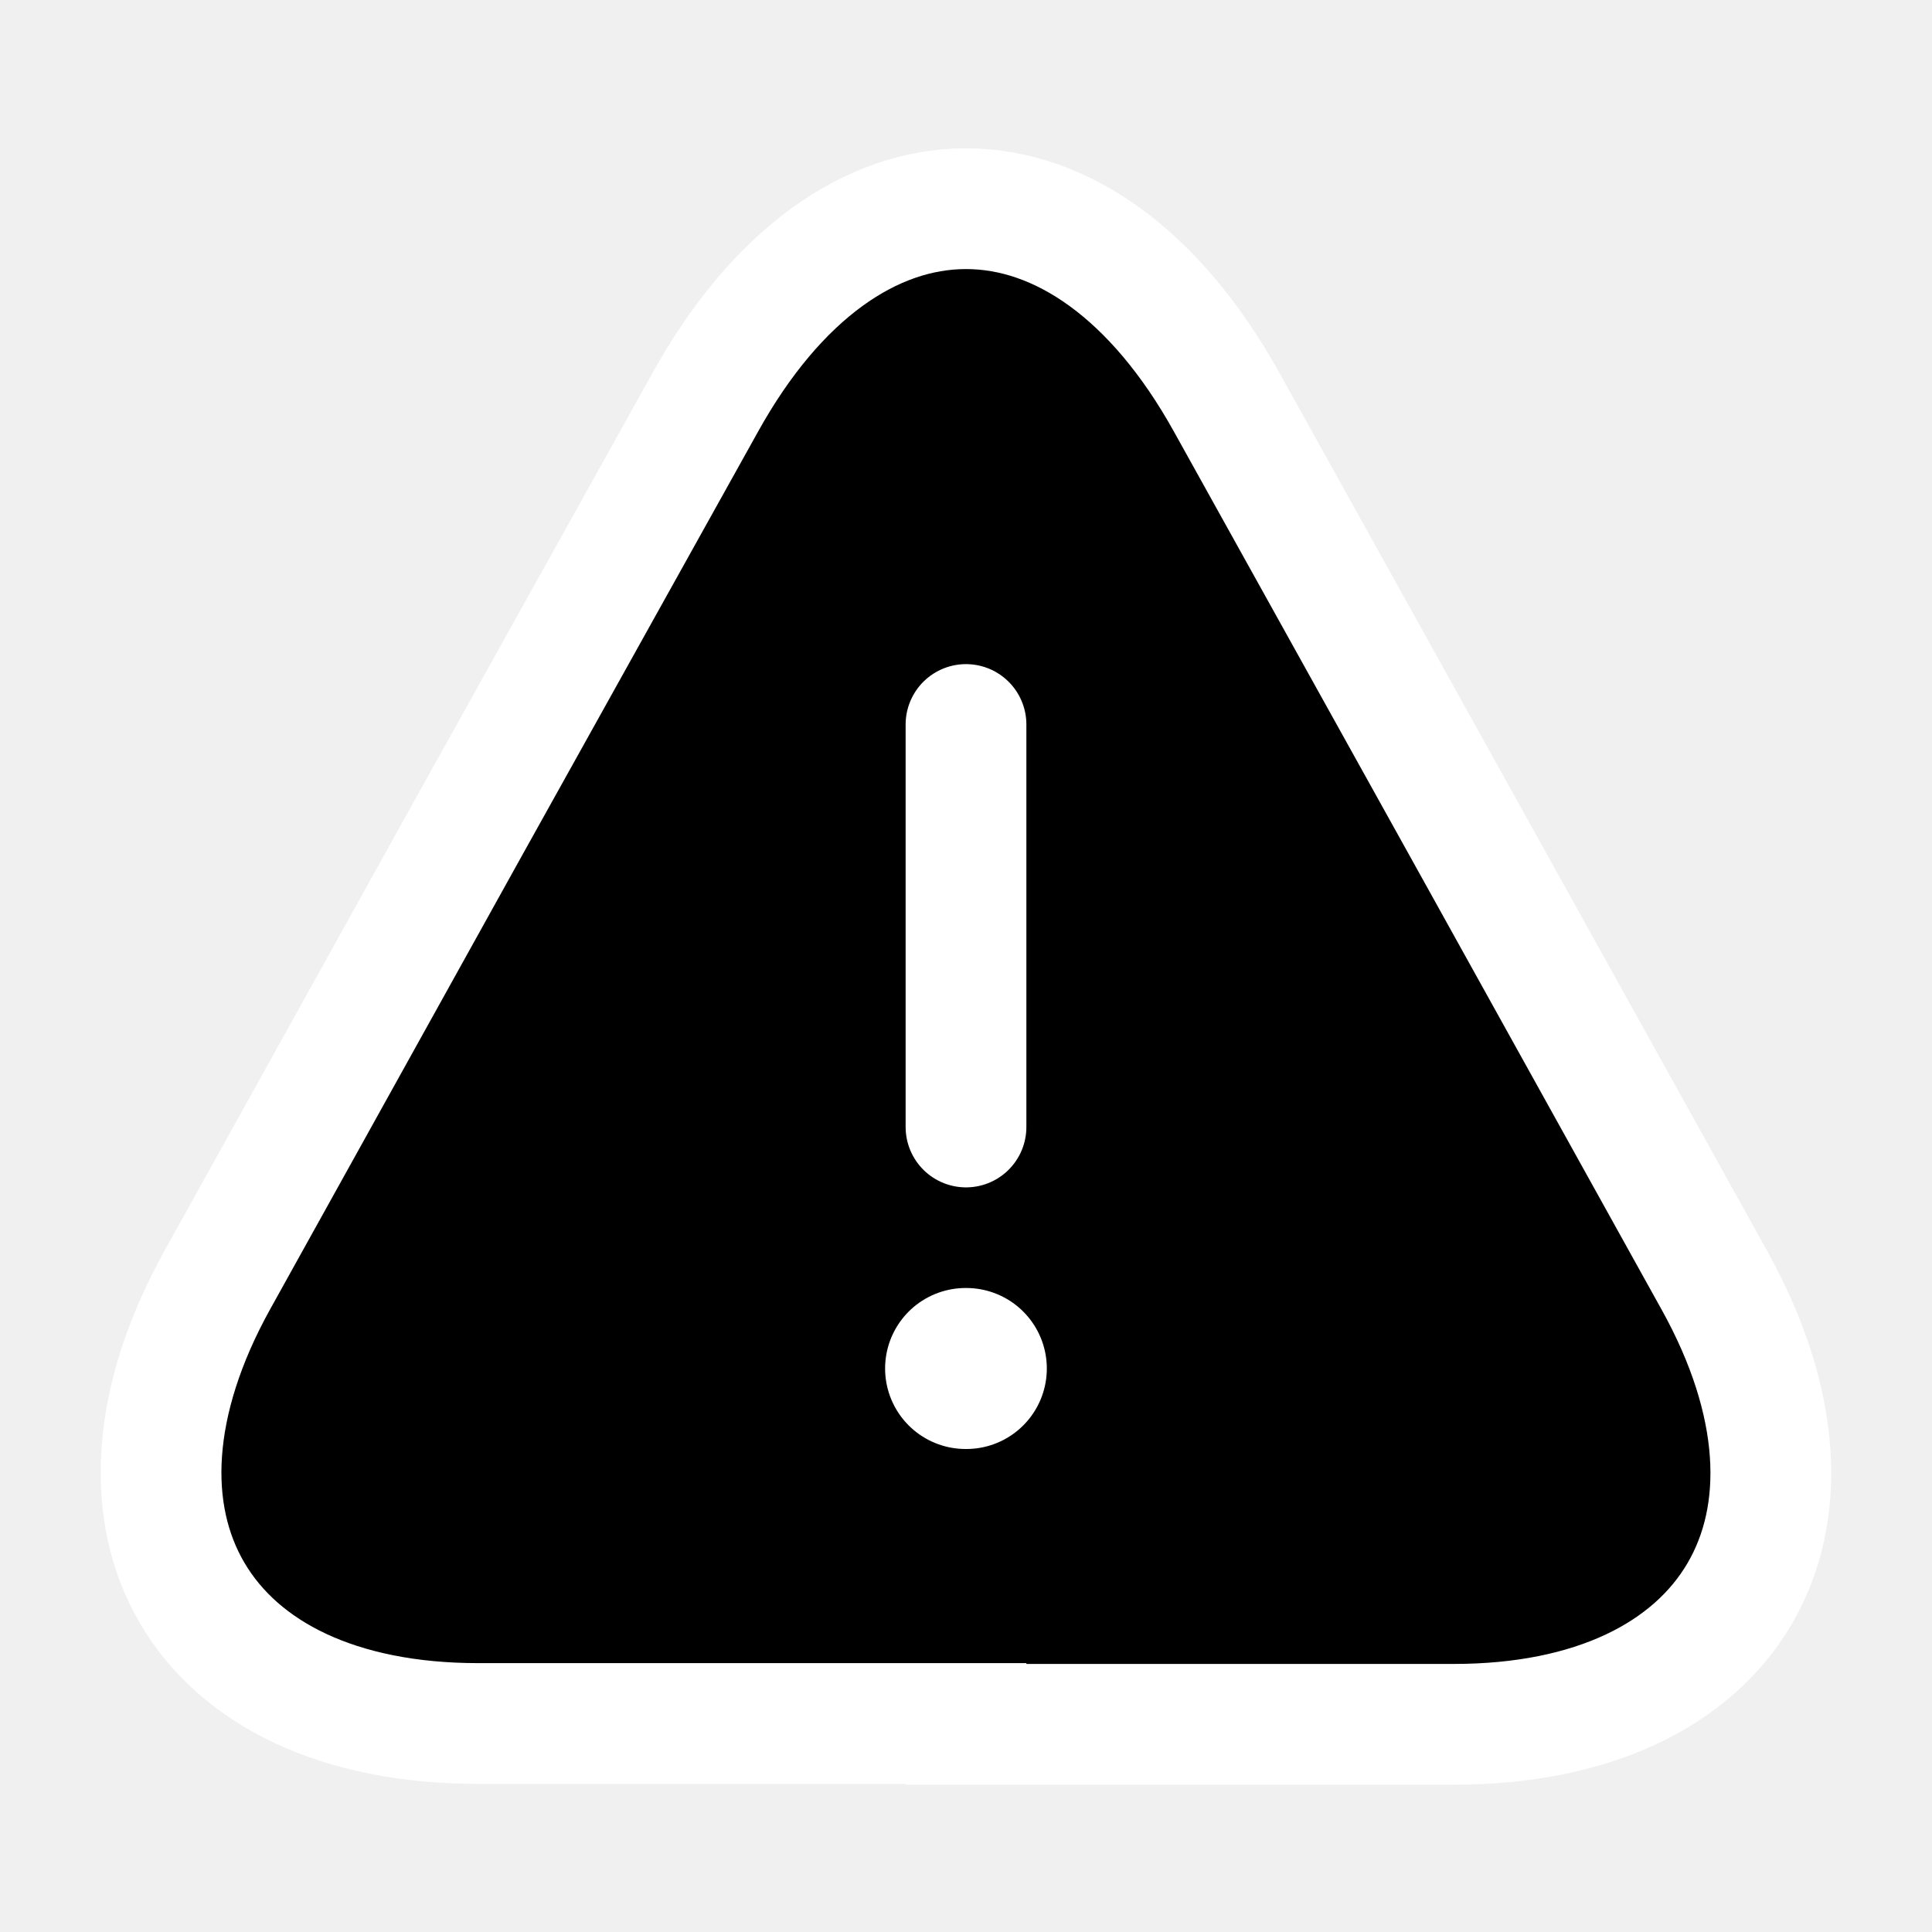
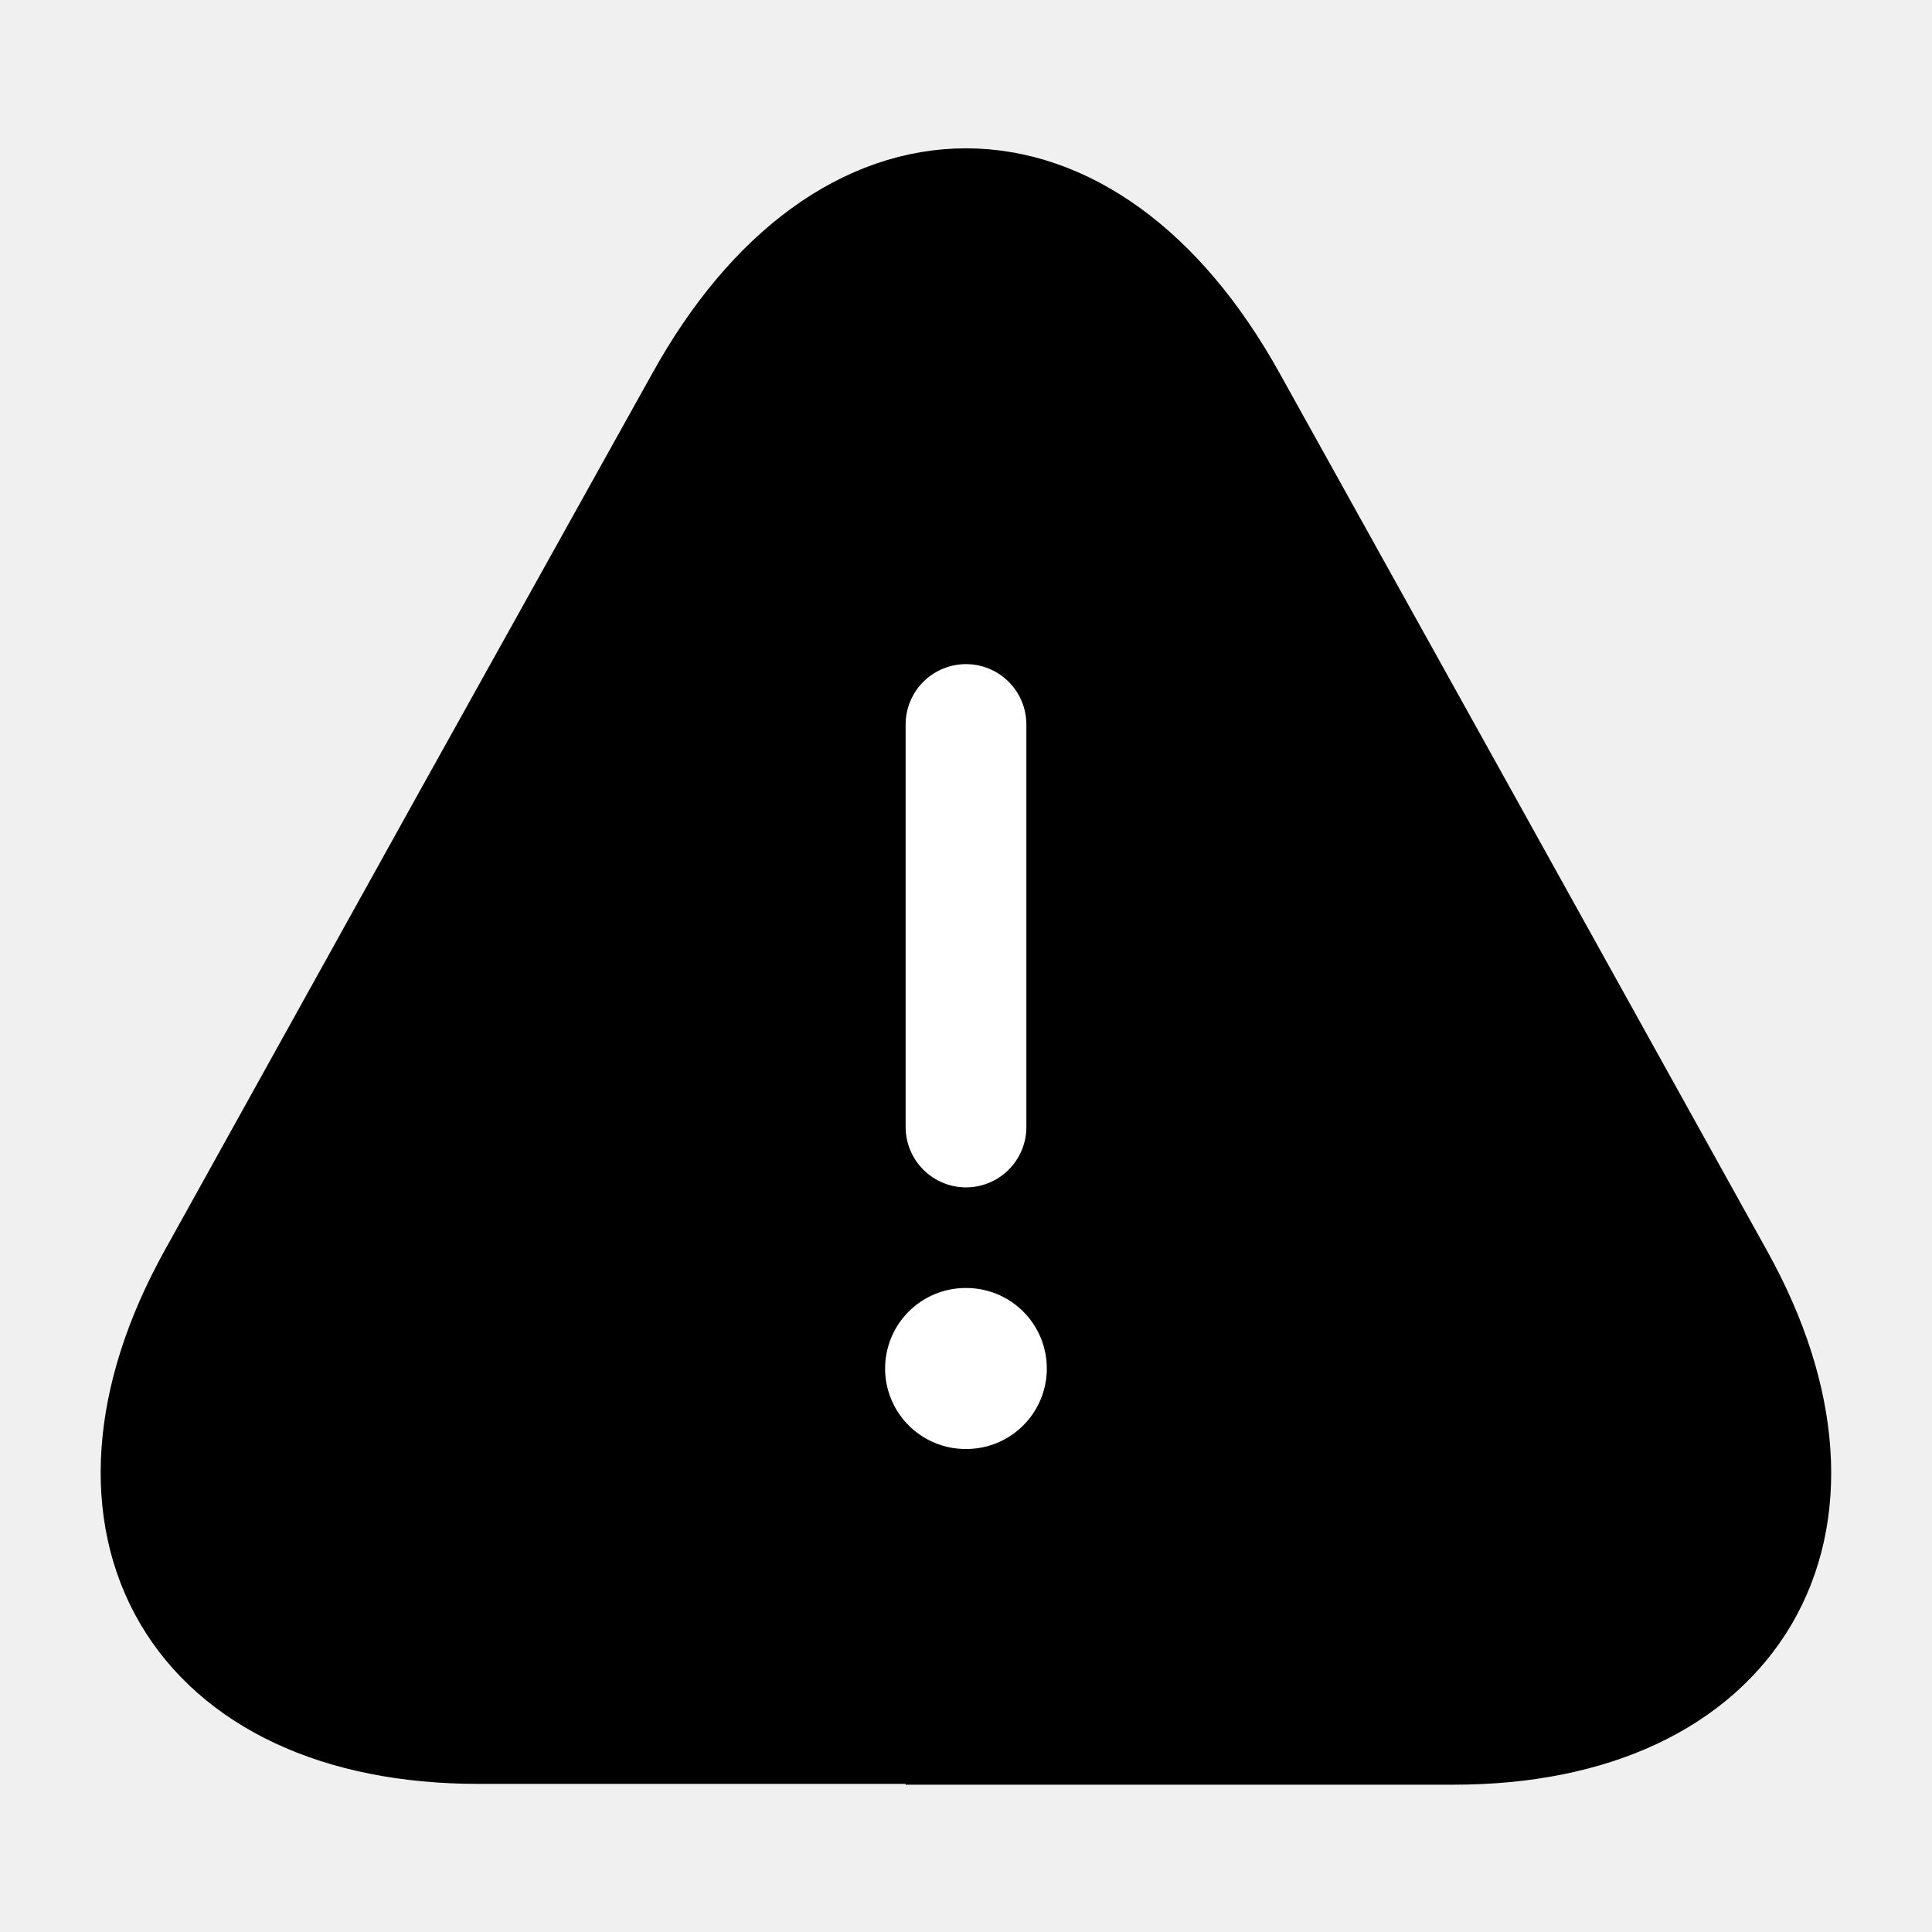
<svg xmlns="http://www.w3.org/2000/svg" width="20" height="20" viewBox="0 0 24 24" fill="currentColor">
-   <path d="M12 21.41H5.94C2.47 21.41 1.02 18.93 2.7 15.9L5.82 10.28L8.76 5C10.54 1.79 13.46 1.79 15.24 5L18.18 10.29L21.3 15.91C22.98 18.94 21.52 21.42 18.06 21.42H12V21.41Z" stroke="white" stroke-width="1.5" stroke-linecap="round" stroke-linejoin="none" />
+   <path d="M12 21.41H5.94C2.47 21.41 1.02 18.93 2.7 15.9L5.82 10.28L8.76 5C10.54 1.79 13.46 1.79 15.24 5L18.18 10.29L21.3 15.91C22.98 18.94 21.52 21.42 18.06 21.42H12V21.41Z" stroke="currentColor" stroke-width="1.5" stroke-linecap="round" stroke-linejoin="none" />
  <path d="M12 9V14" stroke="white" stroke-width="1.5" stroke-linecap="round" stroke-linejoin="round" />
  <path d="M11.995 17H12.004" stroke="white" stroke-width="2" stroke-linecap="round" stroke-linejoin="round" />
</svg>
